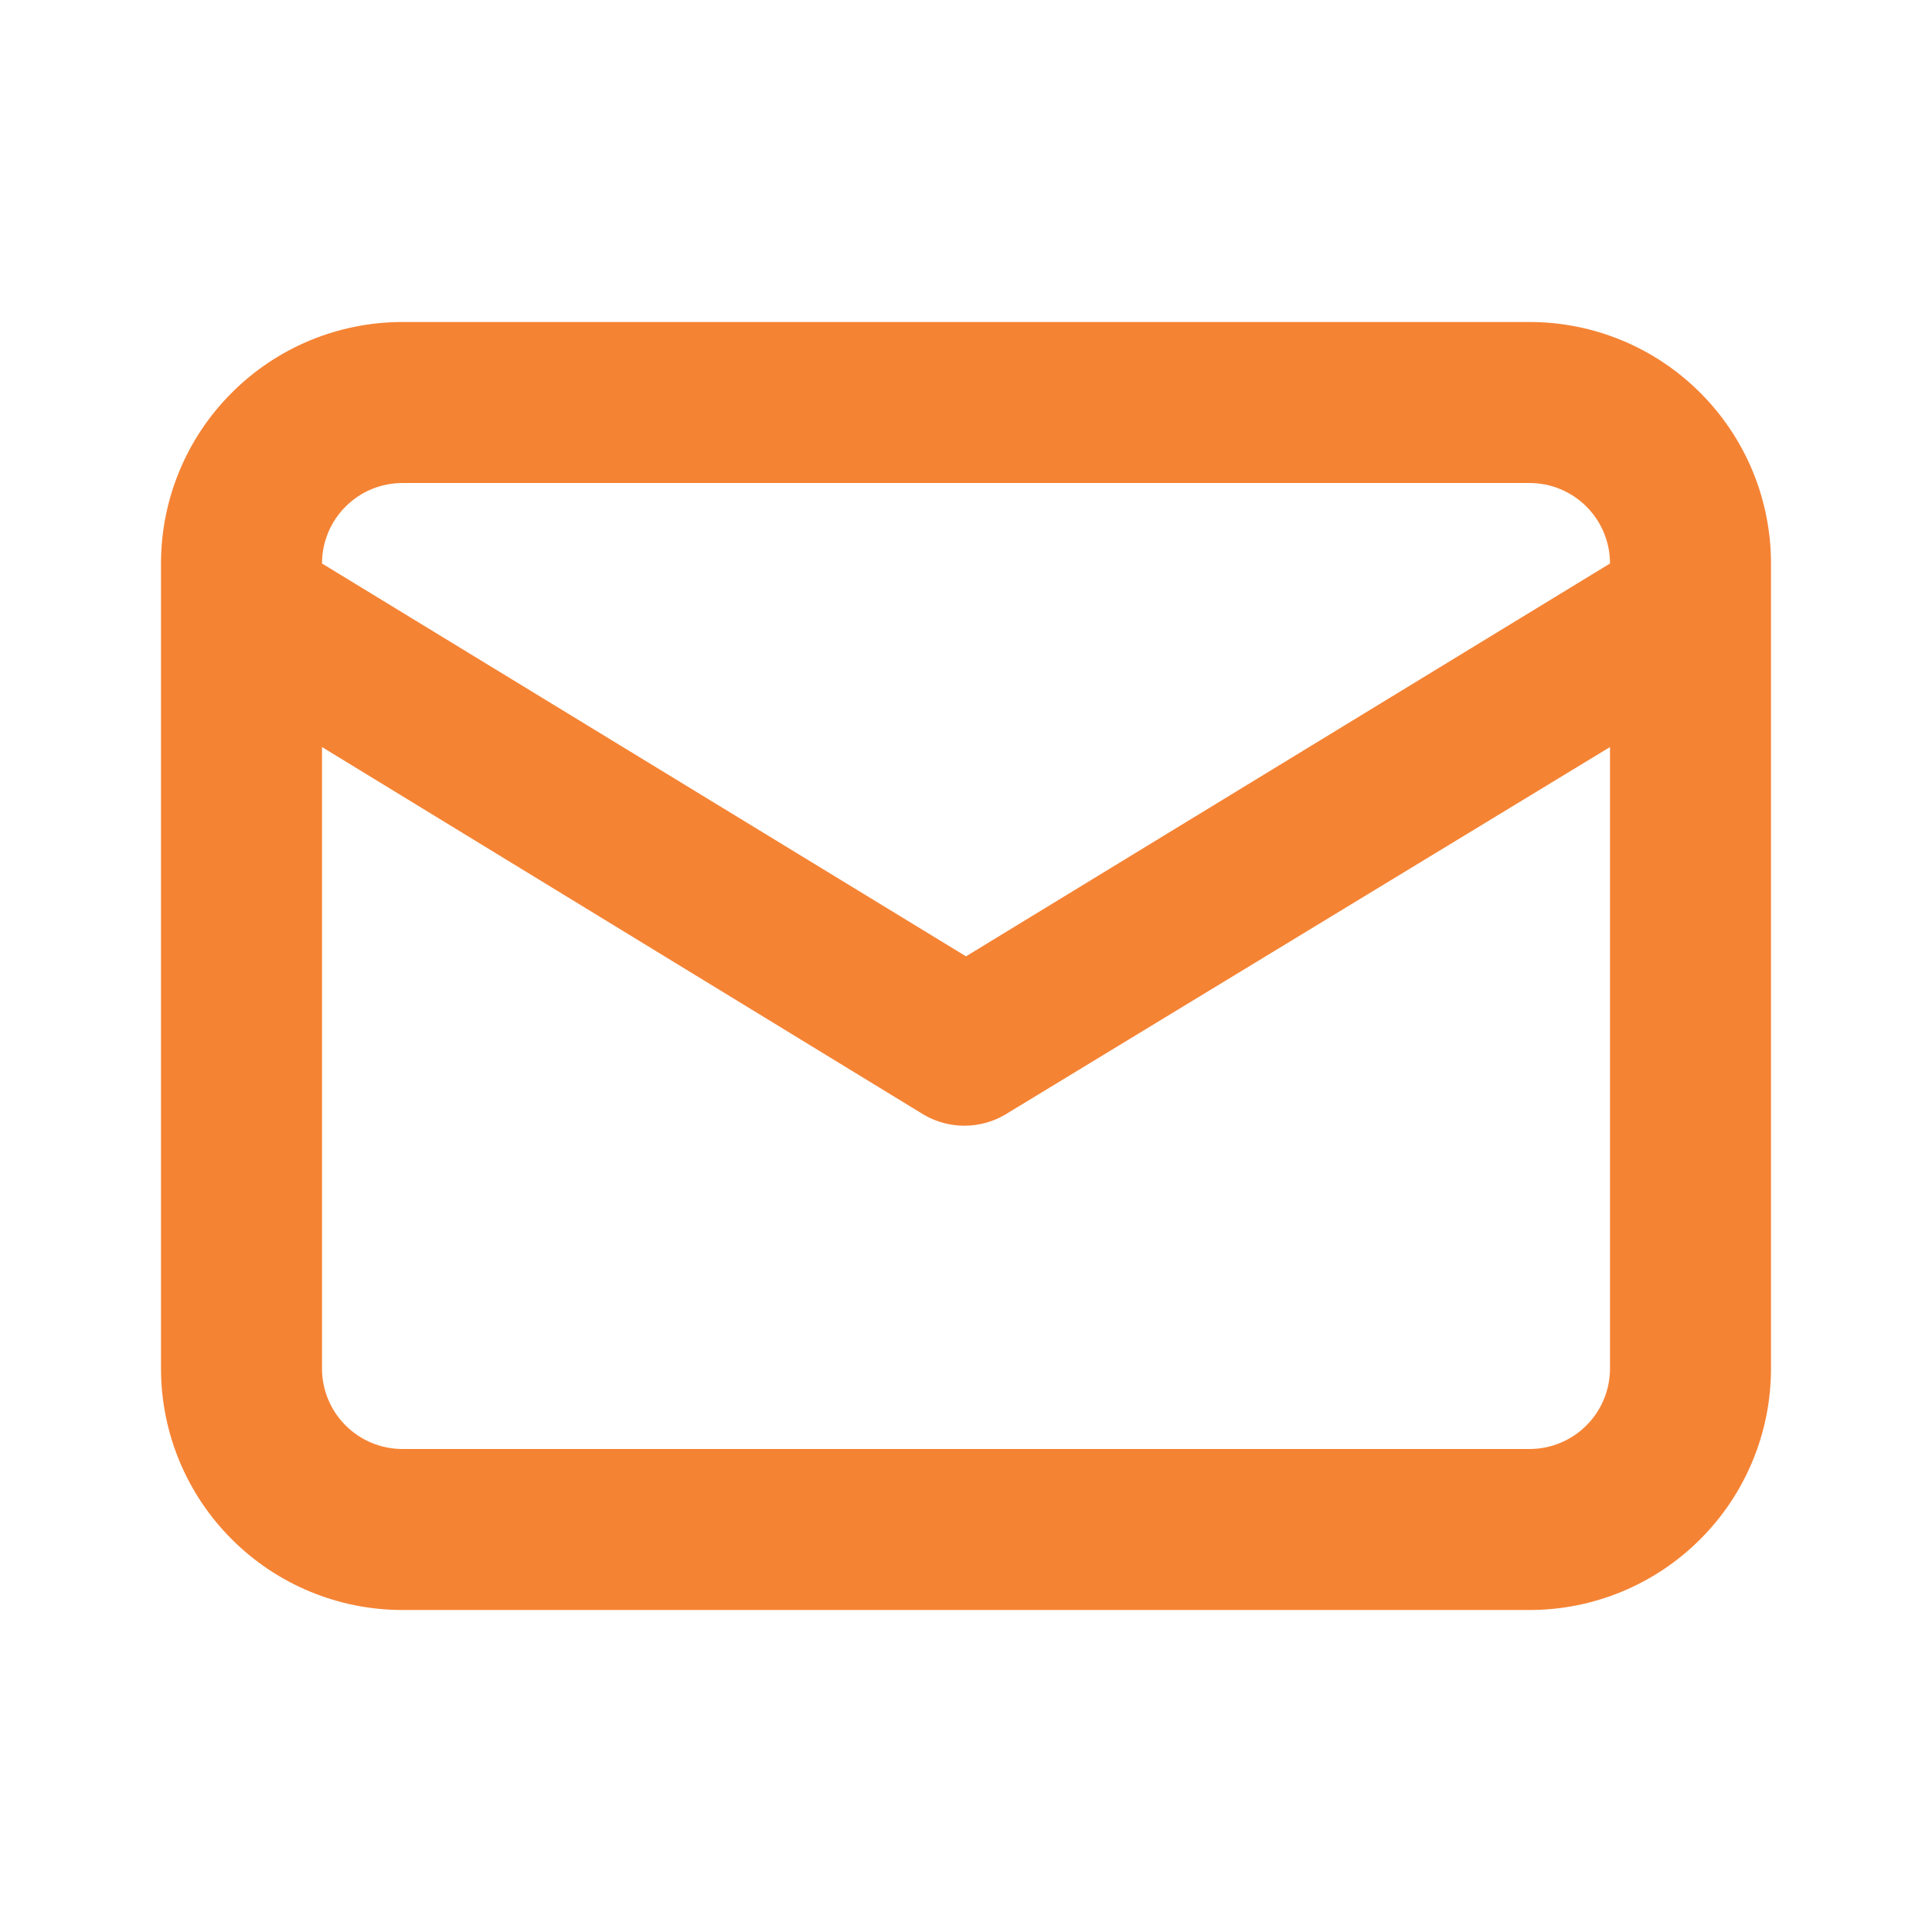
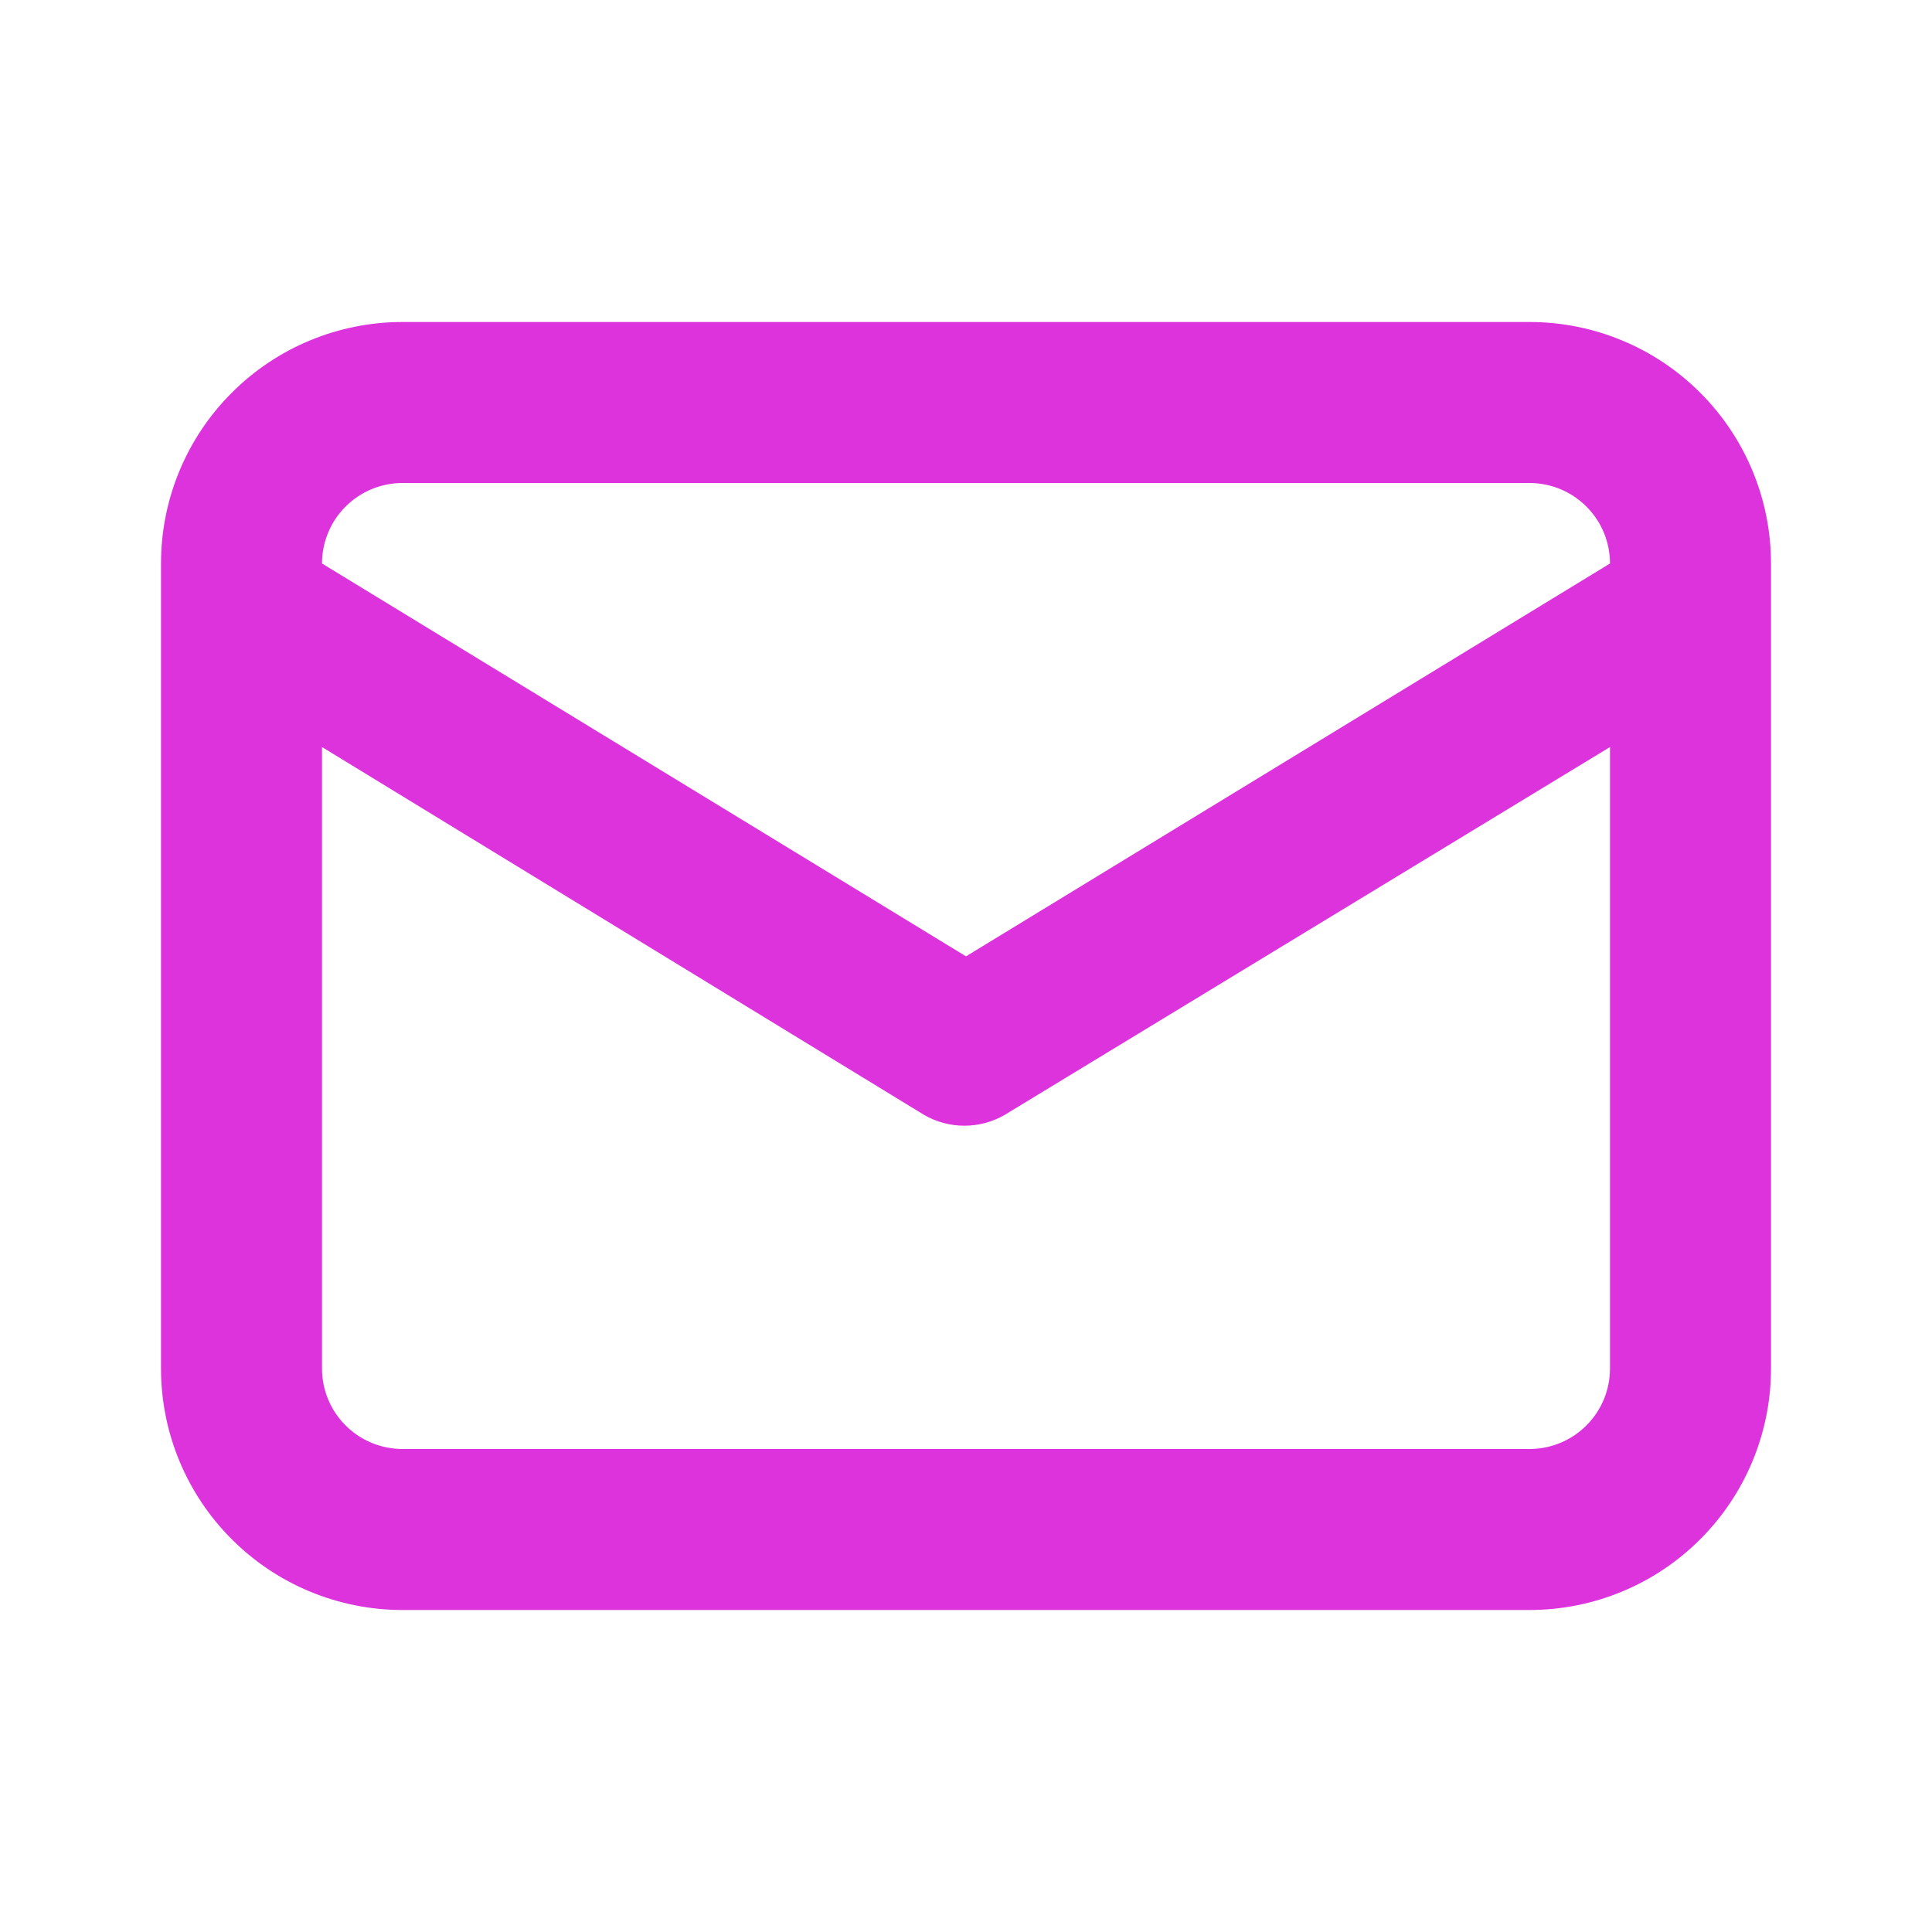
<svg xmlns="http://www.w3.org/2000/svg" width="24" height="24" viewBox="0 0 24 24" fill="none">
-   <path d="M19 4H5C4.204 4 3.441 4.316 2.879 4.879C2.316 5.441 2 6.204 2 7V17C2 17.796 2.316 18.559 2.879 19.121C3.441 19.684 4.204 20 5 20H19C19.796 20 20.559 19.684 21.121 19.121C21.684 18.559 22 17.796 22 17V7C22 6.204 21.684 5.441 21.121 4.879C20.559 4.316 19.796 4 19 4V4ZM5 6H19C19.265 6 19.52 6.105 19.707 6.293C19.895 6.48 20 6.735 20 7L12 11.88L4 7C4 6.735 4.105 6.48 4.293 6.293C4.48 6.105 4.735 6 5 6V6ZM20 17C20 17.265 19.895 17.52 19.707 17.707C19.52 17.895 19.265 18 19 18H5C4.735 18 4.48 17.895 4.293 17.707C4.105 17.52 4 17.265 4 17V9.28L11.48 13.85C11.632 13.938 11.805 13.984 11.98 13.984C12.155 13.984 12.328 13.938 12.48 13.85L20 9.28V17Z" fill="#F58334" />
+   <path d="M19 4H5C4.204 4 3.441 4.316 2.879 4.879C2.316 5.441 2 6.204 2 7V17C2 17.796 2.316 18.559 2.879 19.121C3.441 19.684 4.204 20 5 20H19C19.796 20 20.559 19.684 21.121 19.121C21.684 18.559 22 17.796 22 17V7C22 6.204 21.684 5.441 21.121 4.879C20.559 4.316 19.796 4 19 4V4ZM5 6H19C19.265 6 19.52 6.105 19.707 6.293C19.895 6.48 20 6.735 20 7L12 11.88L4 7C4 6.735 4.105 6.48 4.293 6.293C4.48 6.105 4.735 6 5 6V6ZM20 17C20 17.265 19.895 17.52 19.707 17.707C19.52 17.895 19.265 18 19 18H5C4.735 18 4.48 17.895 4.293 17.707C4.105 17.52 4 17.265 4 17V9.28L11.48 13.85C11.632 13.938 11.805 13.984 11.98 13.984C12.155 13.984 12.328 13.938 12.48 13.85L20 9.28V17Z" fill="#dd33dd" />
</svg>
